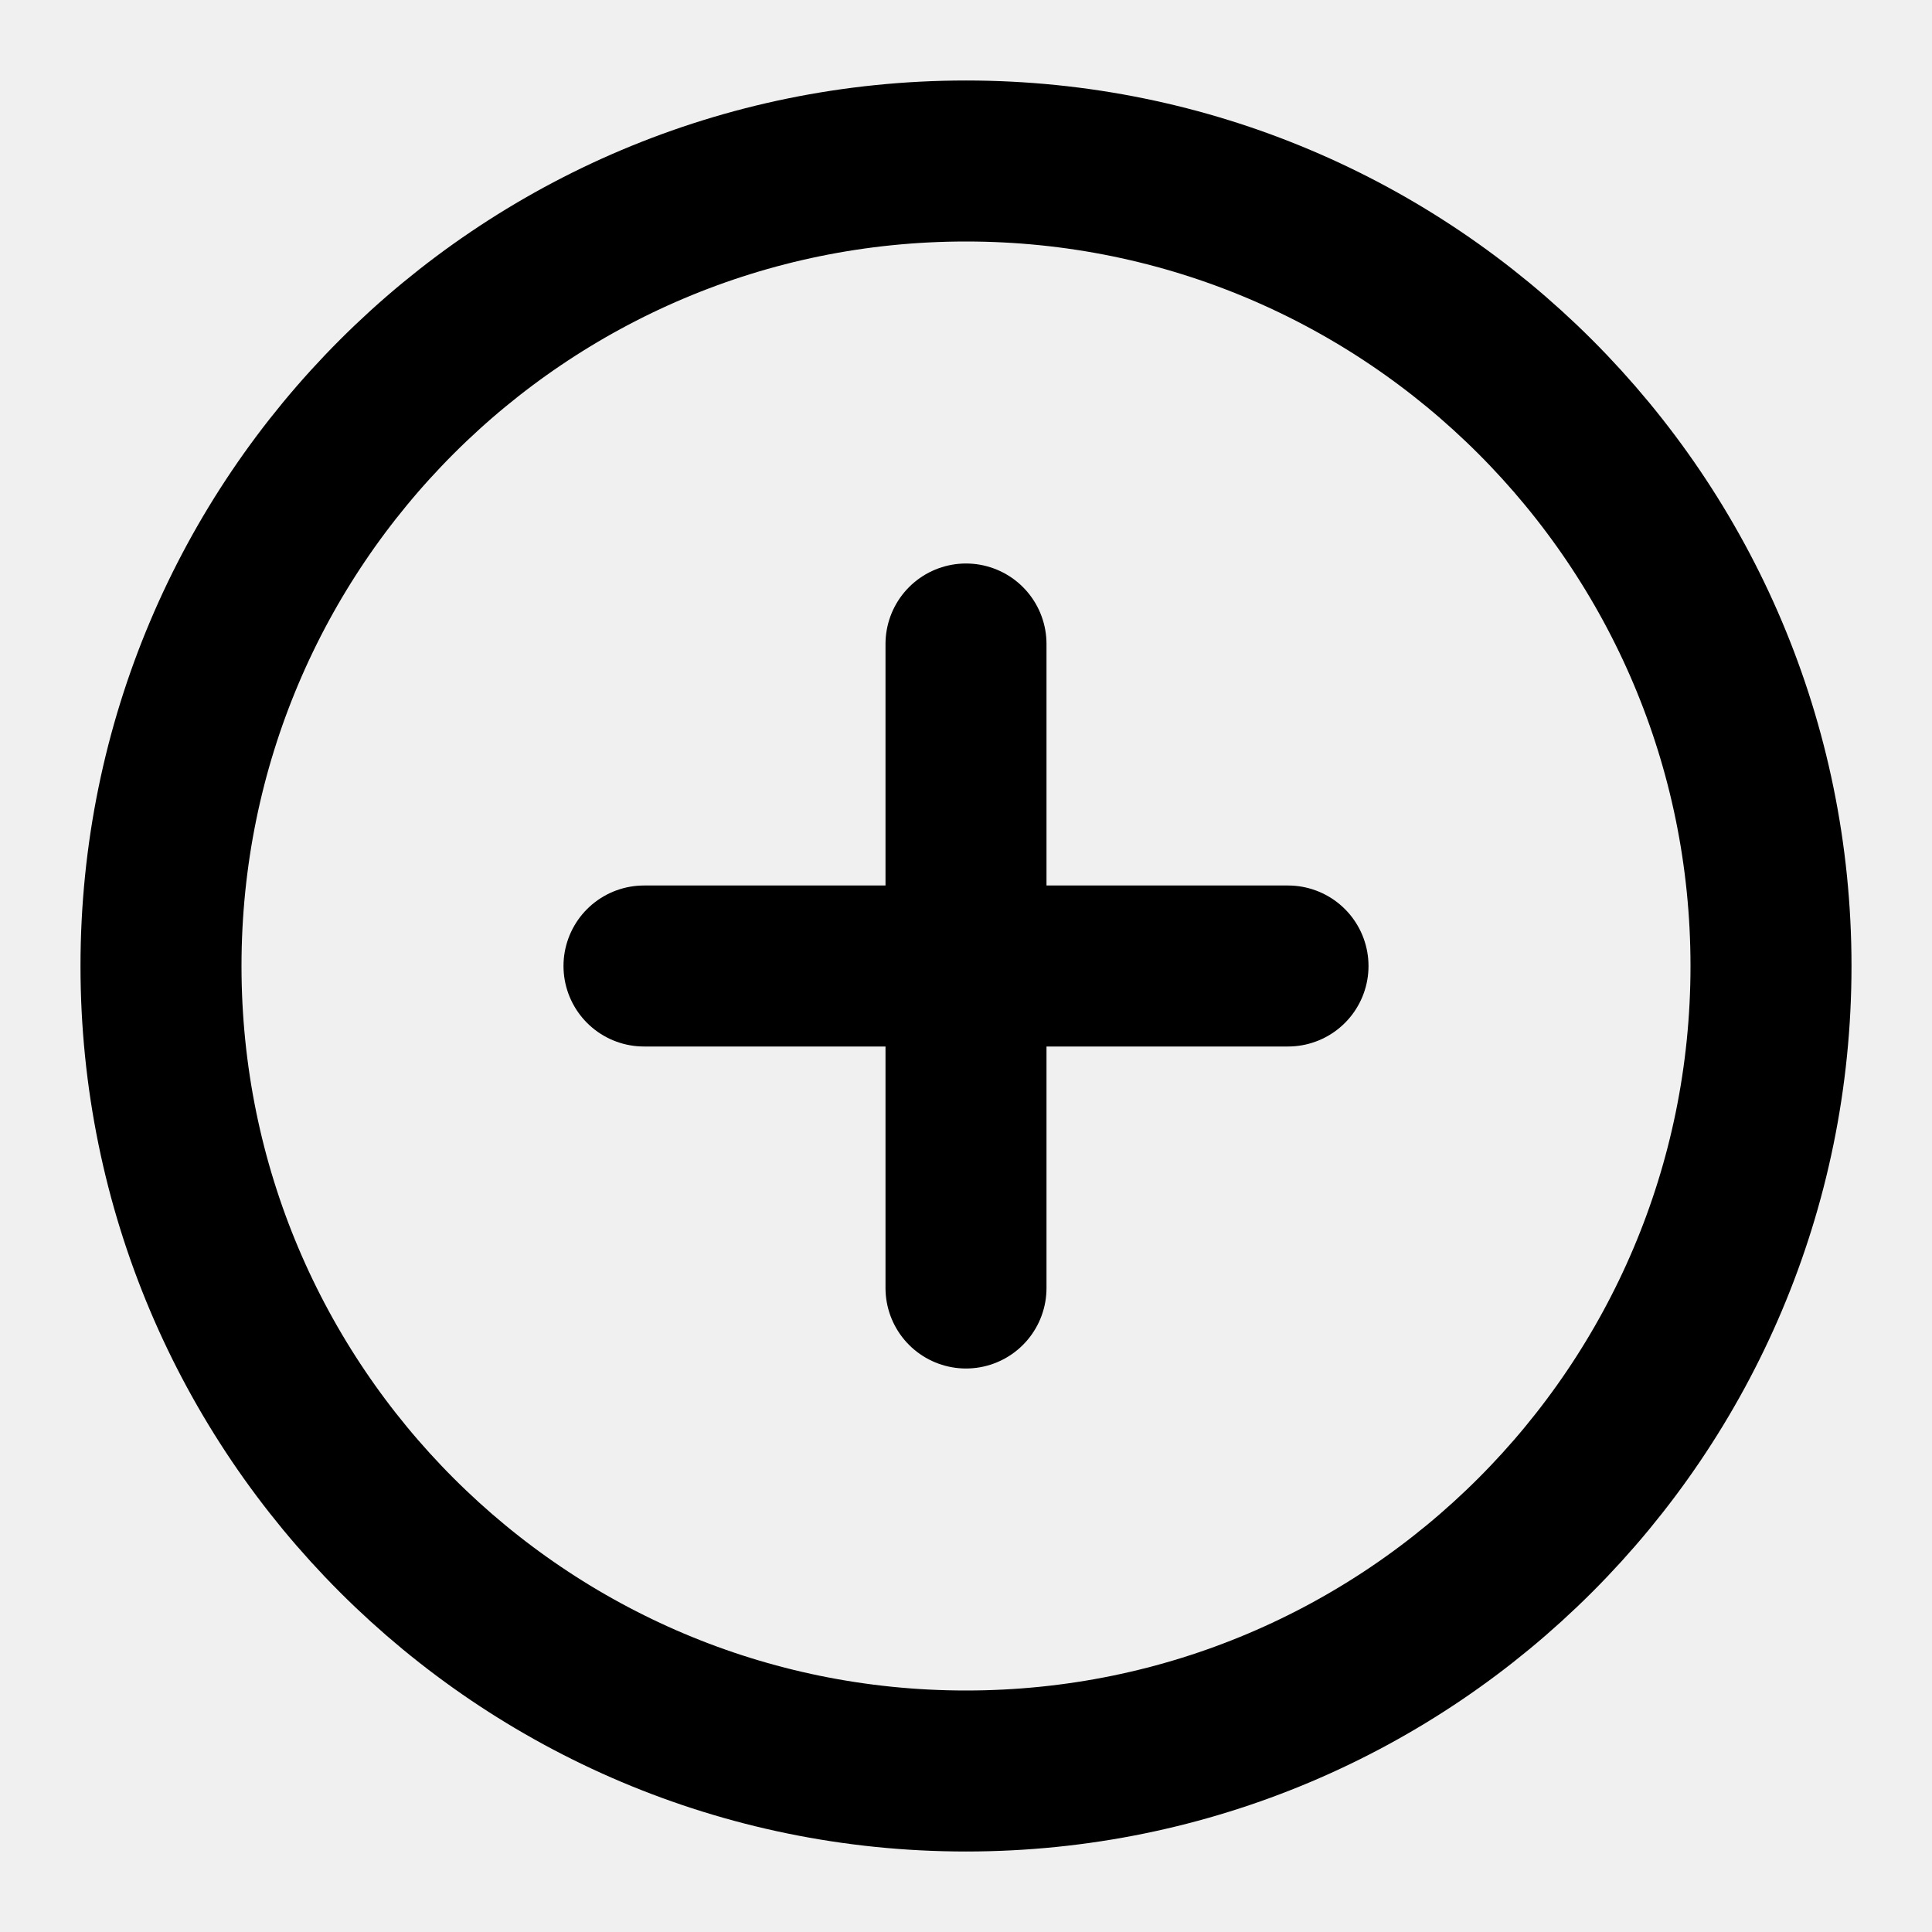
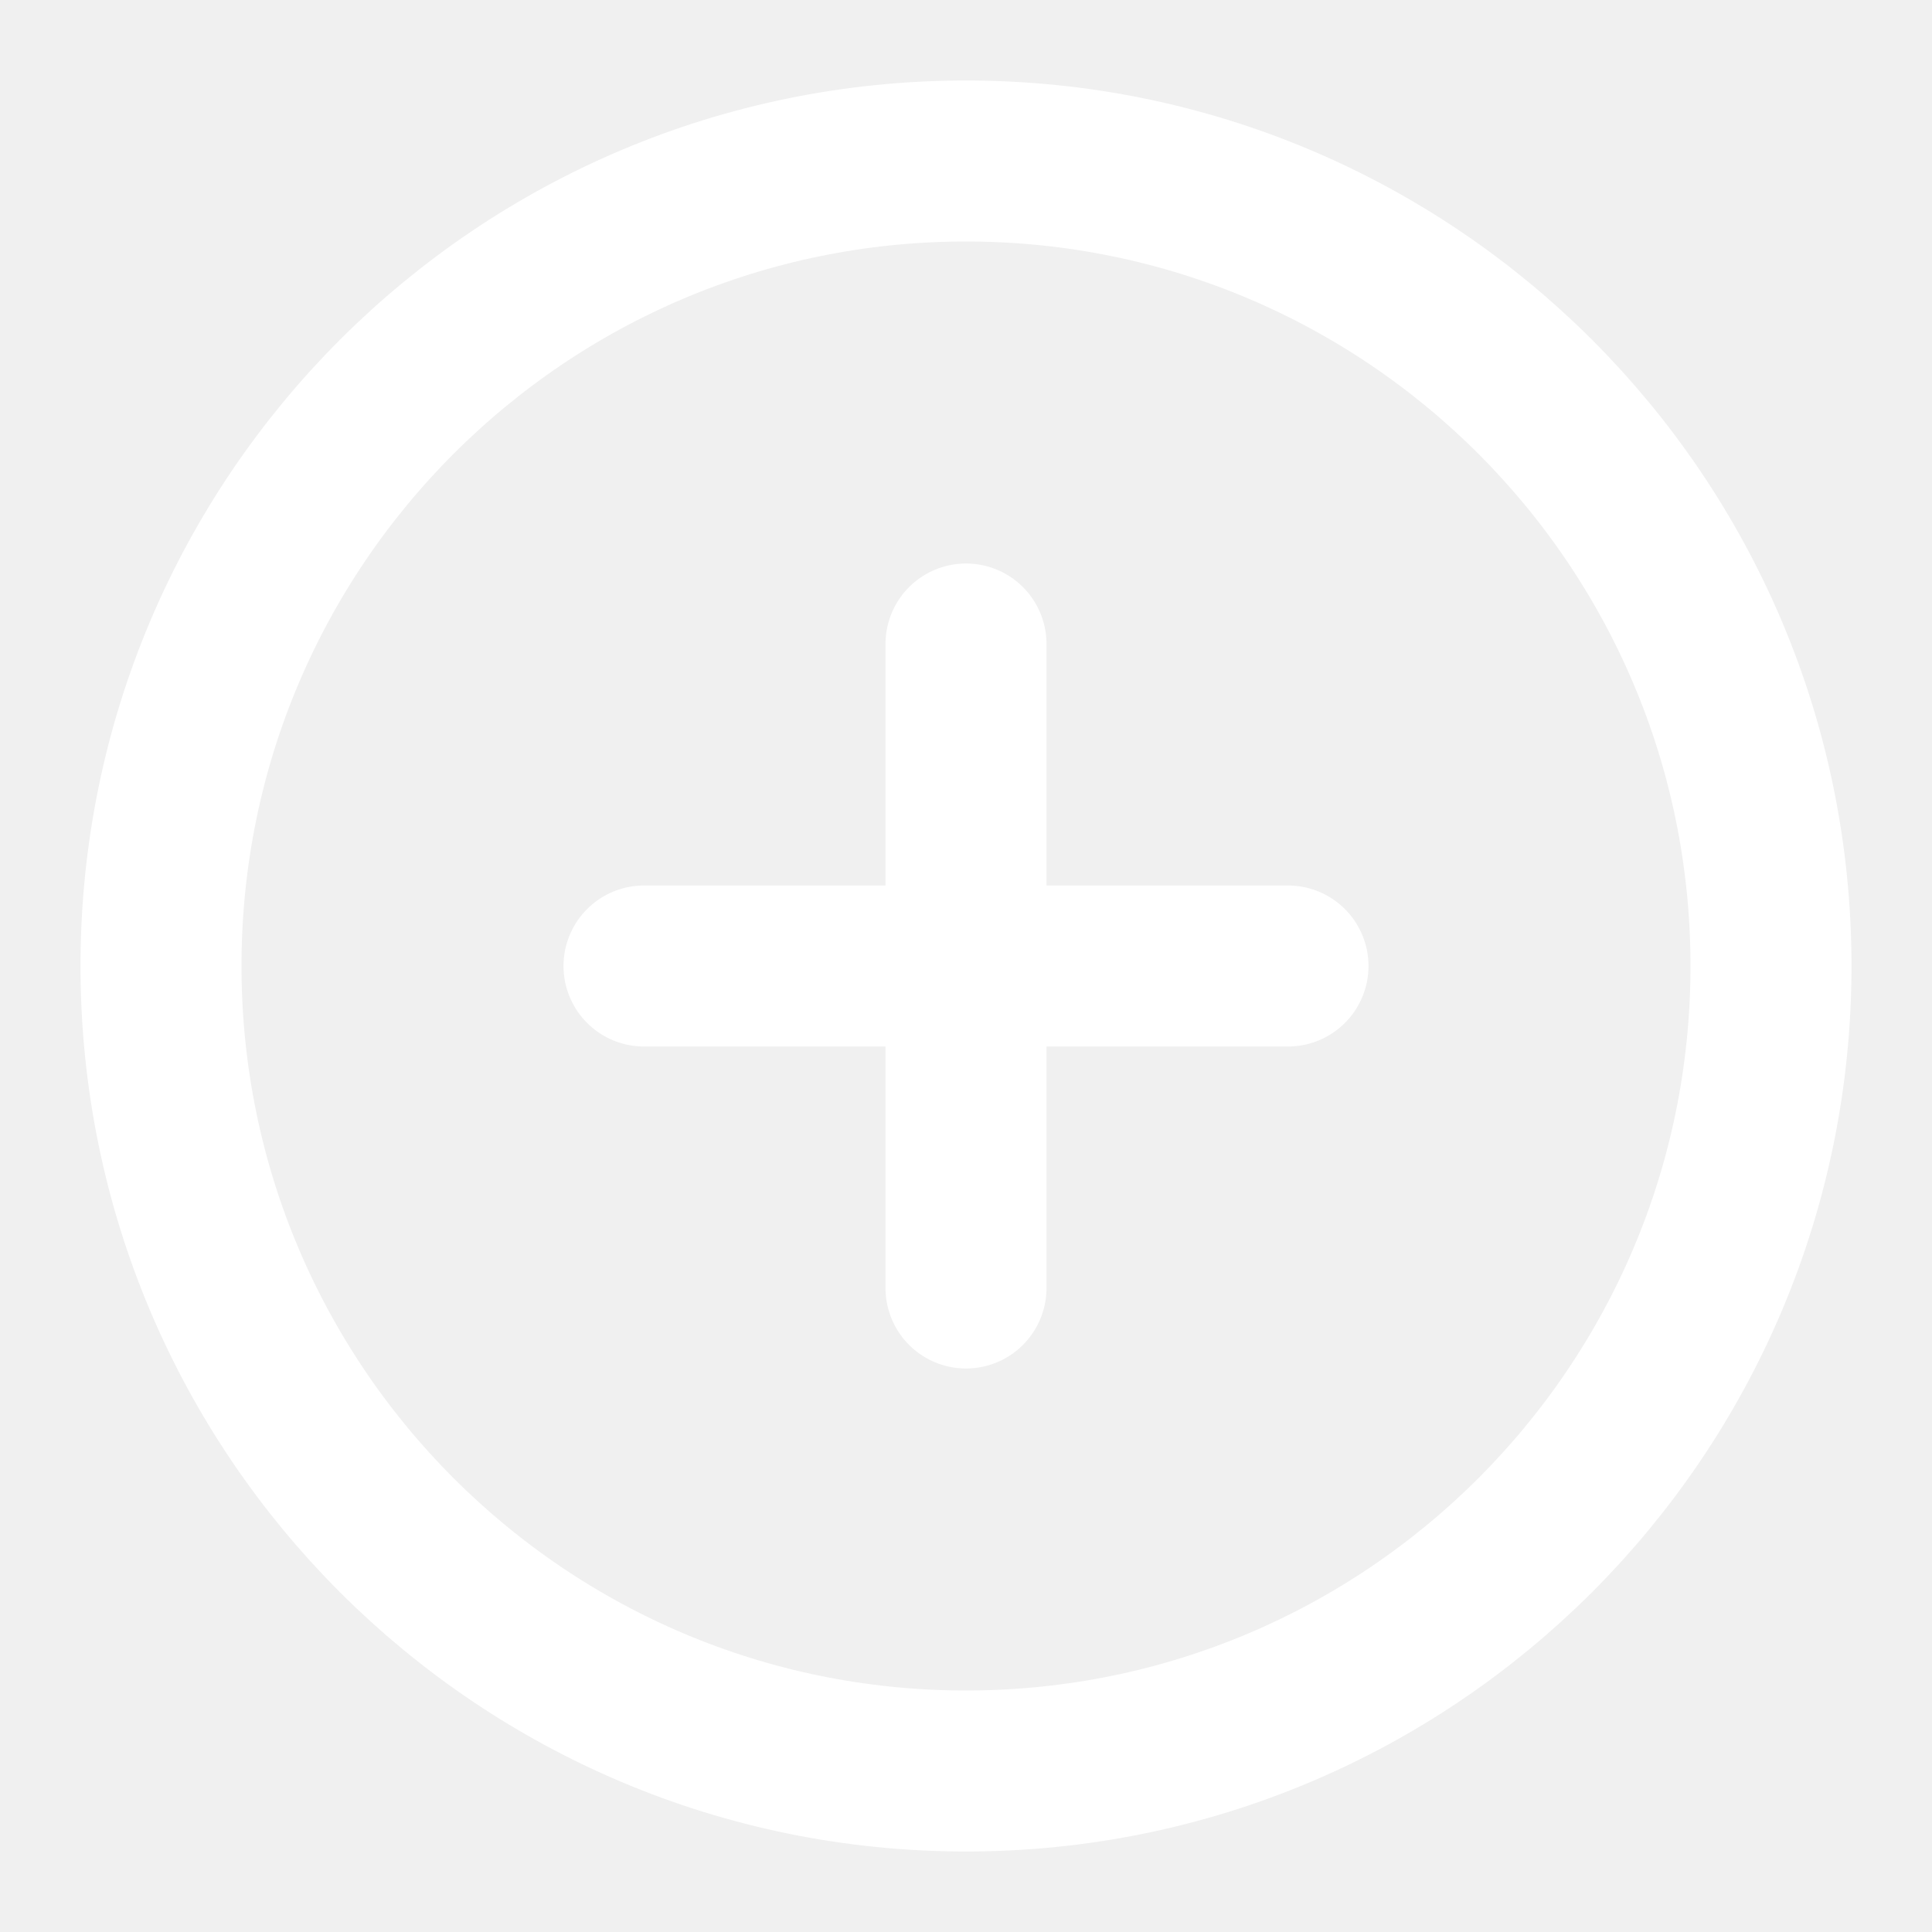
- <svg xmlns="http://www.w3.org/2000/svg" width="64" height="64" class="trash" fill="none" stroke="#000000" stroke-linecap="round" stroke-linejoin="round" stroke-width="2" viewBox="0 0 24 24">
+ <svg xmlns="http://www.w3.org/2000/svg" width="64" height="64" class="trash" fill="none" stroke="#fff" stroke-linecap="round" stroke-linejoin="round" stroke-width="2" viewBox="0 0 24 24">
  <path d="M12 2a10 10 0 1 0 0 20 10 10 0 1 0 0-20z" />
  <path d="M12 8v8" />
  <path d="M8 12h8" />
</svg>
